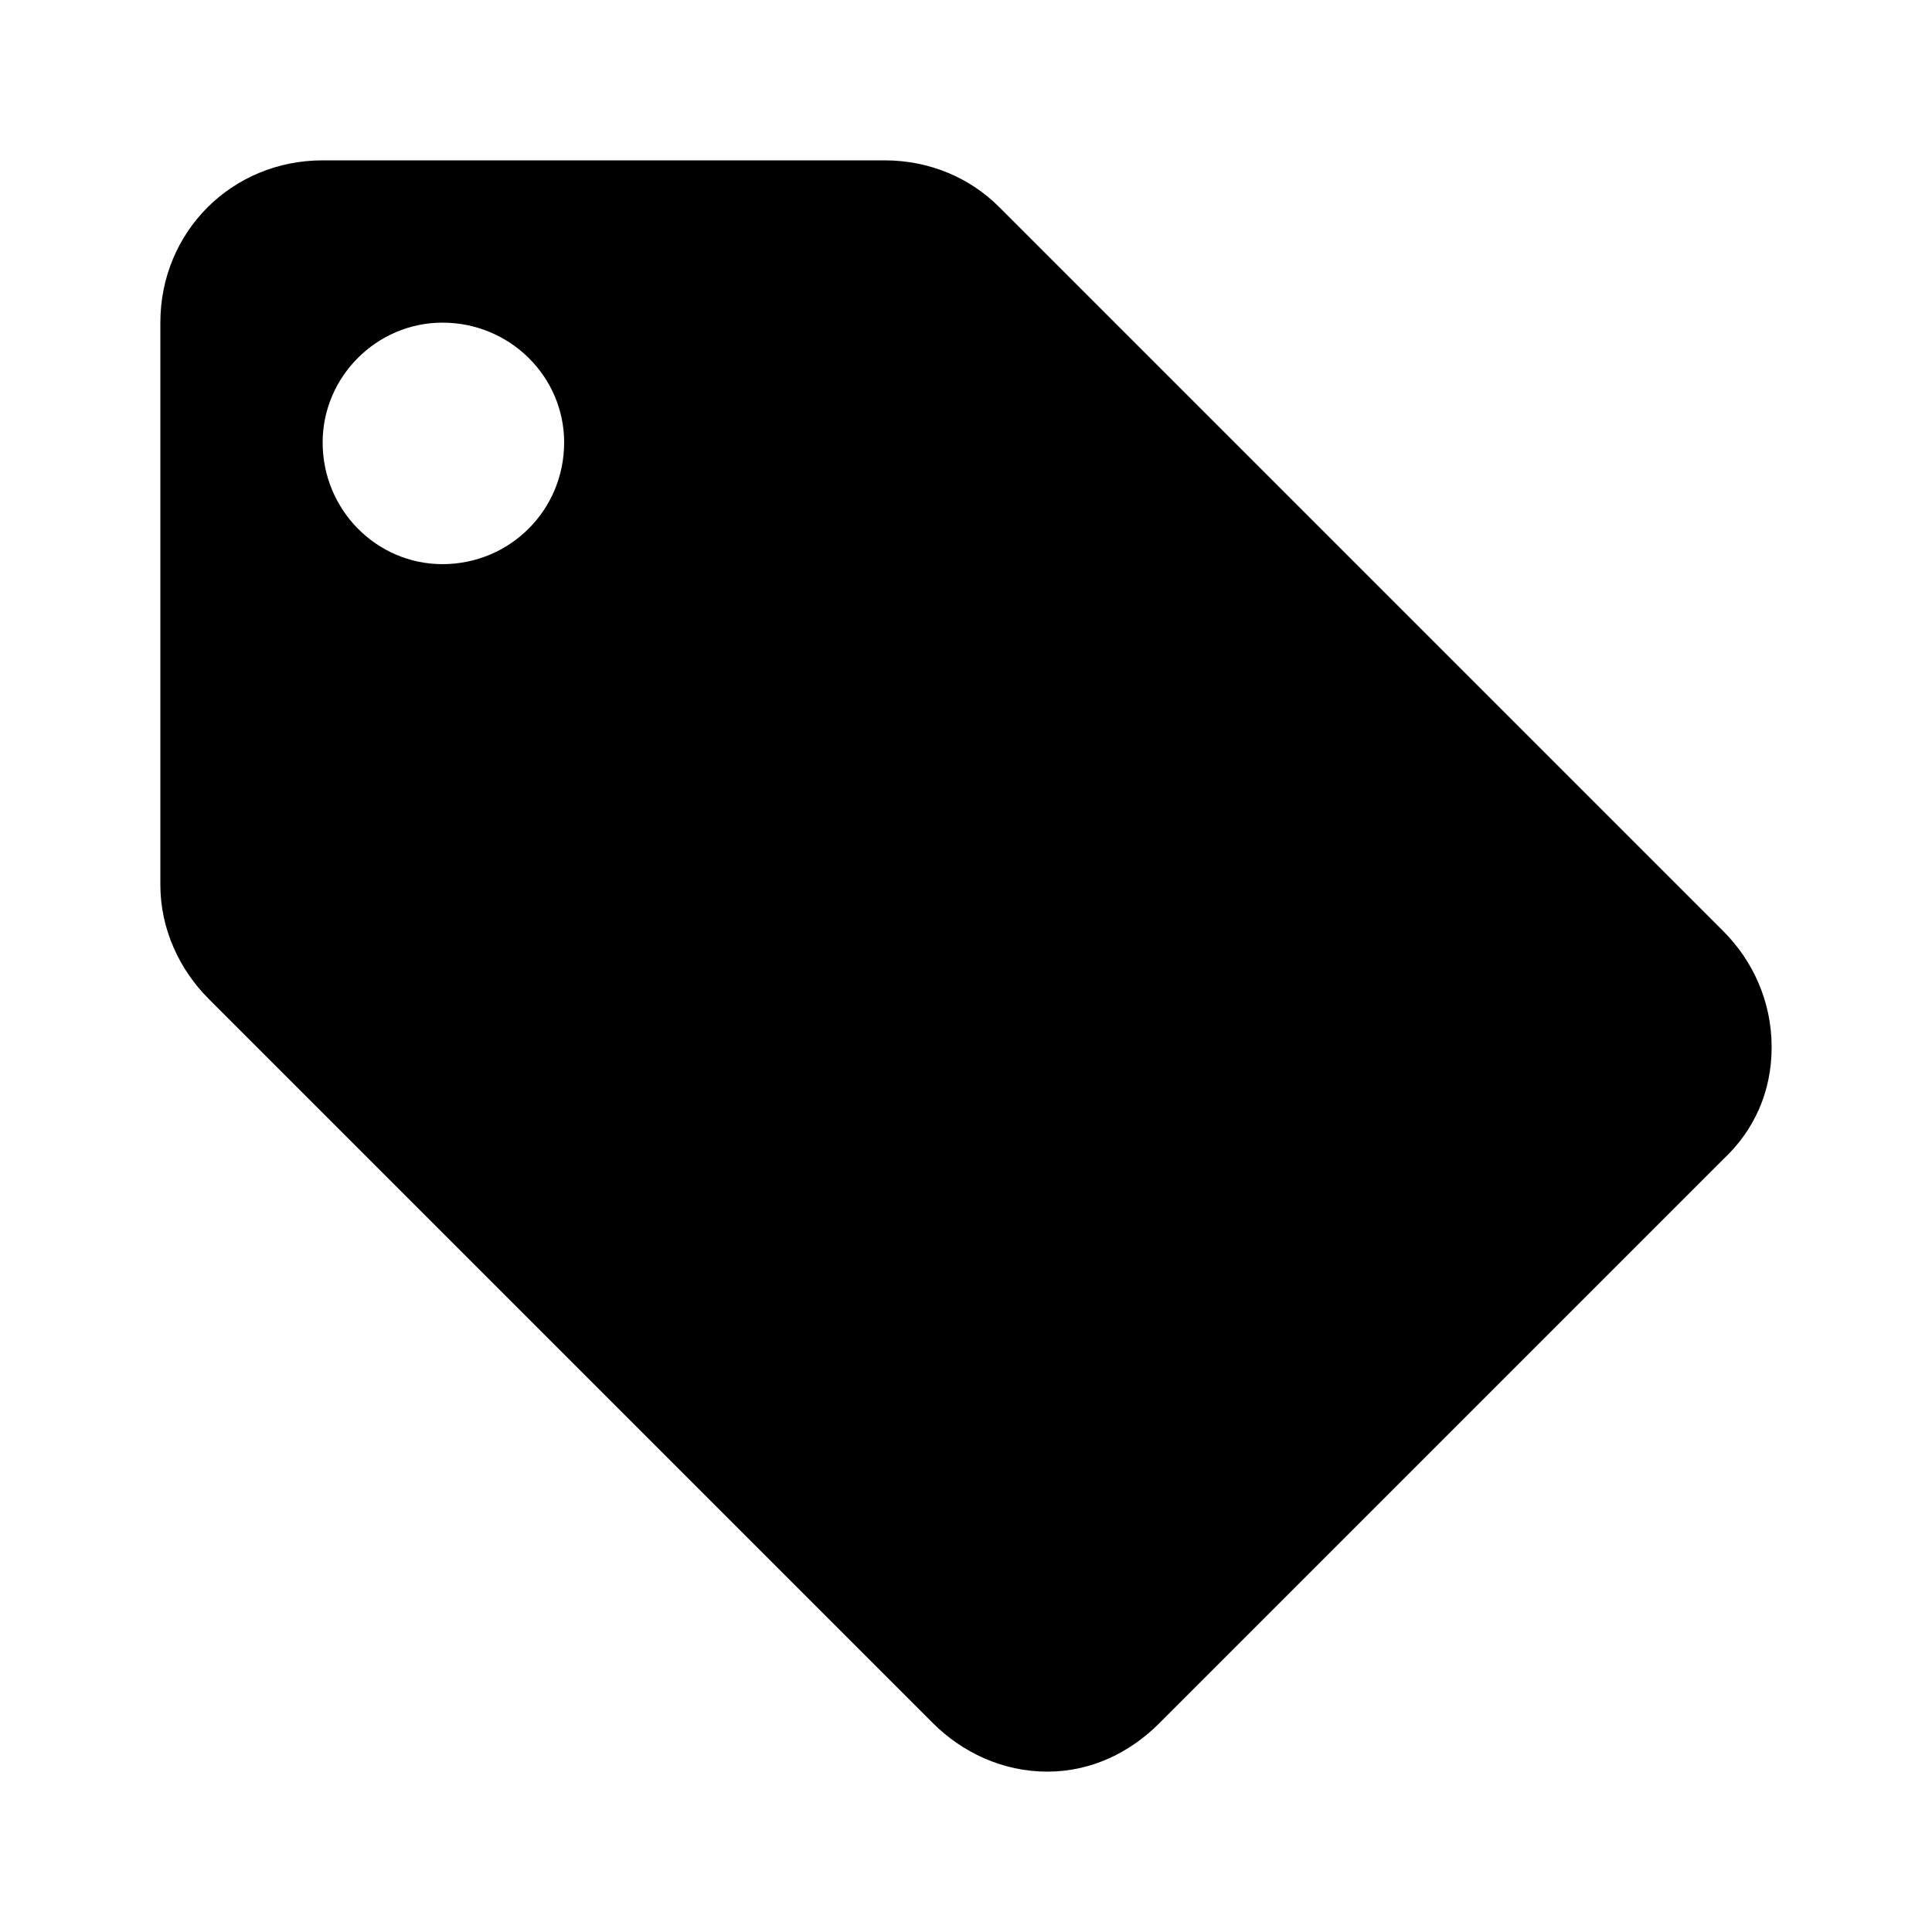
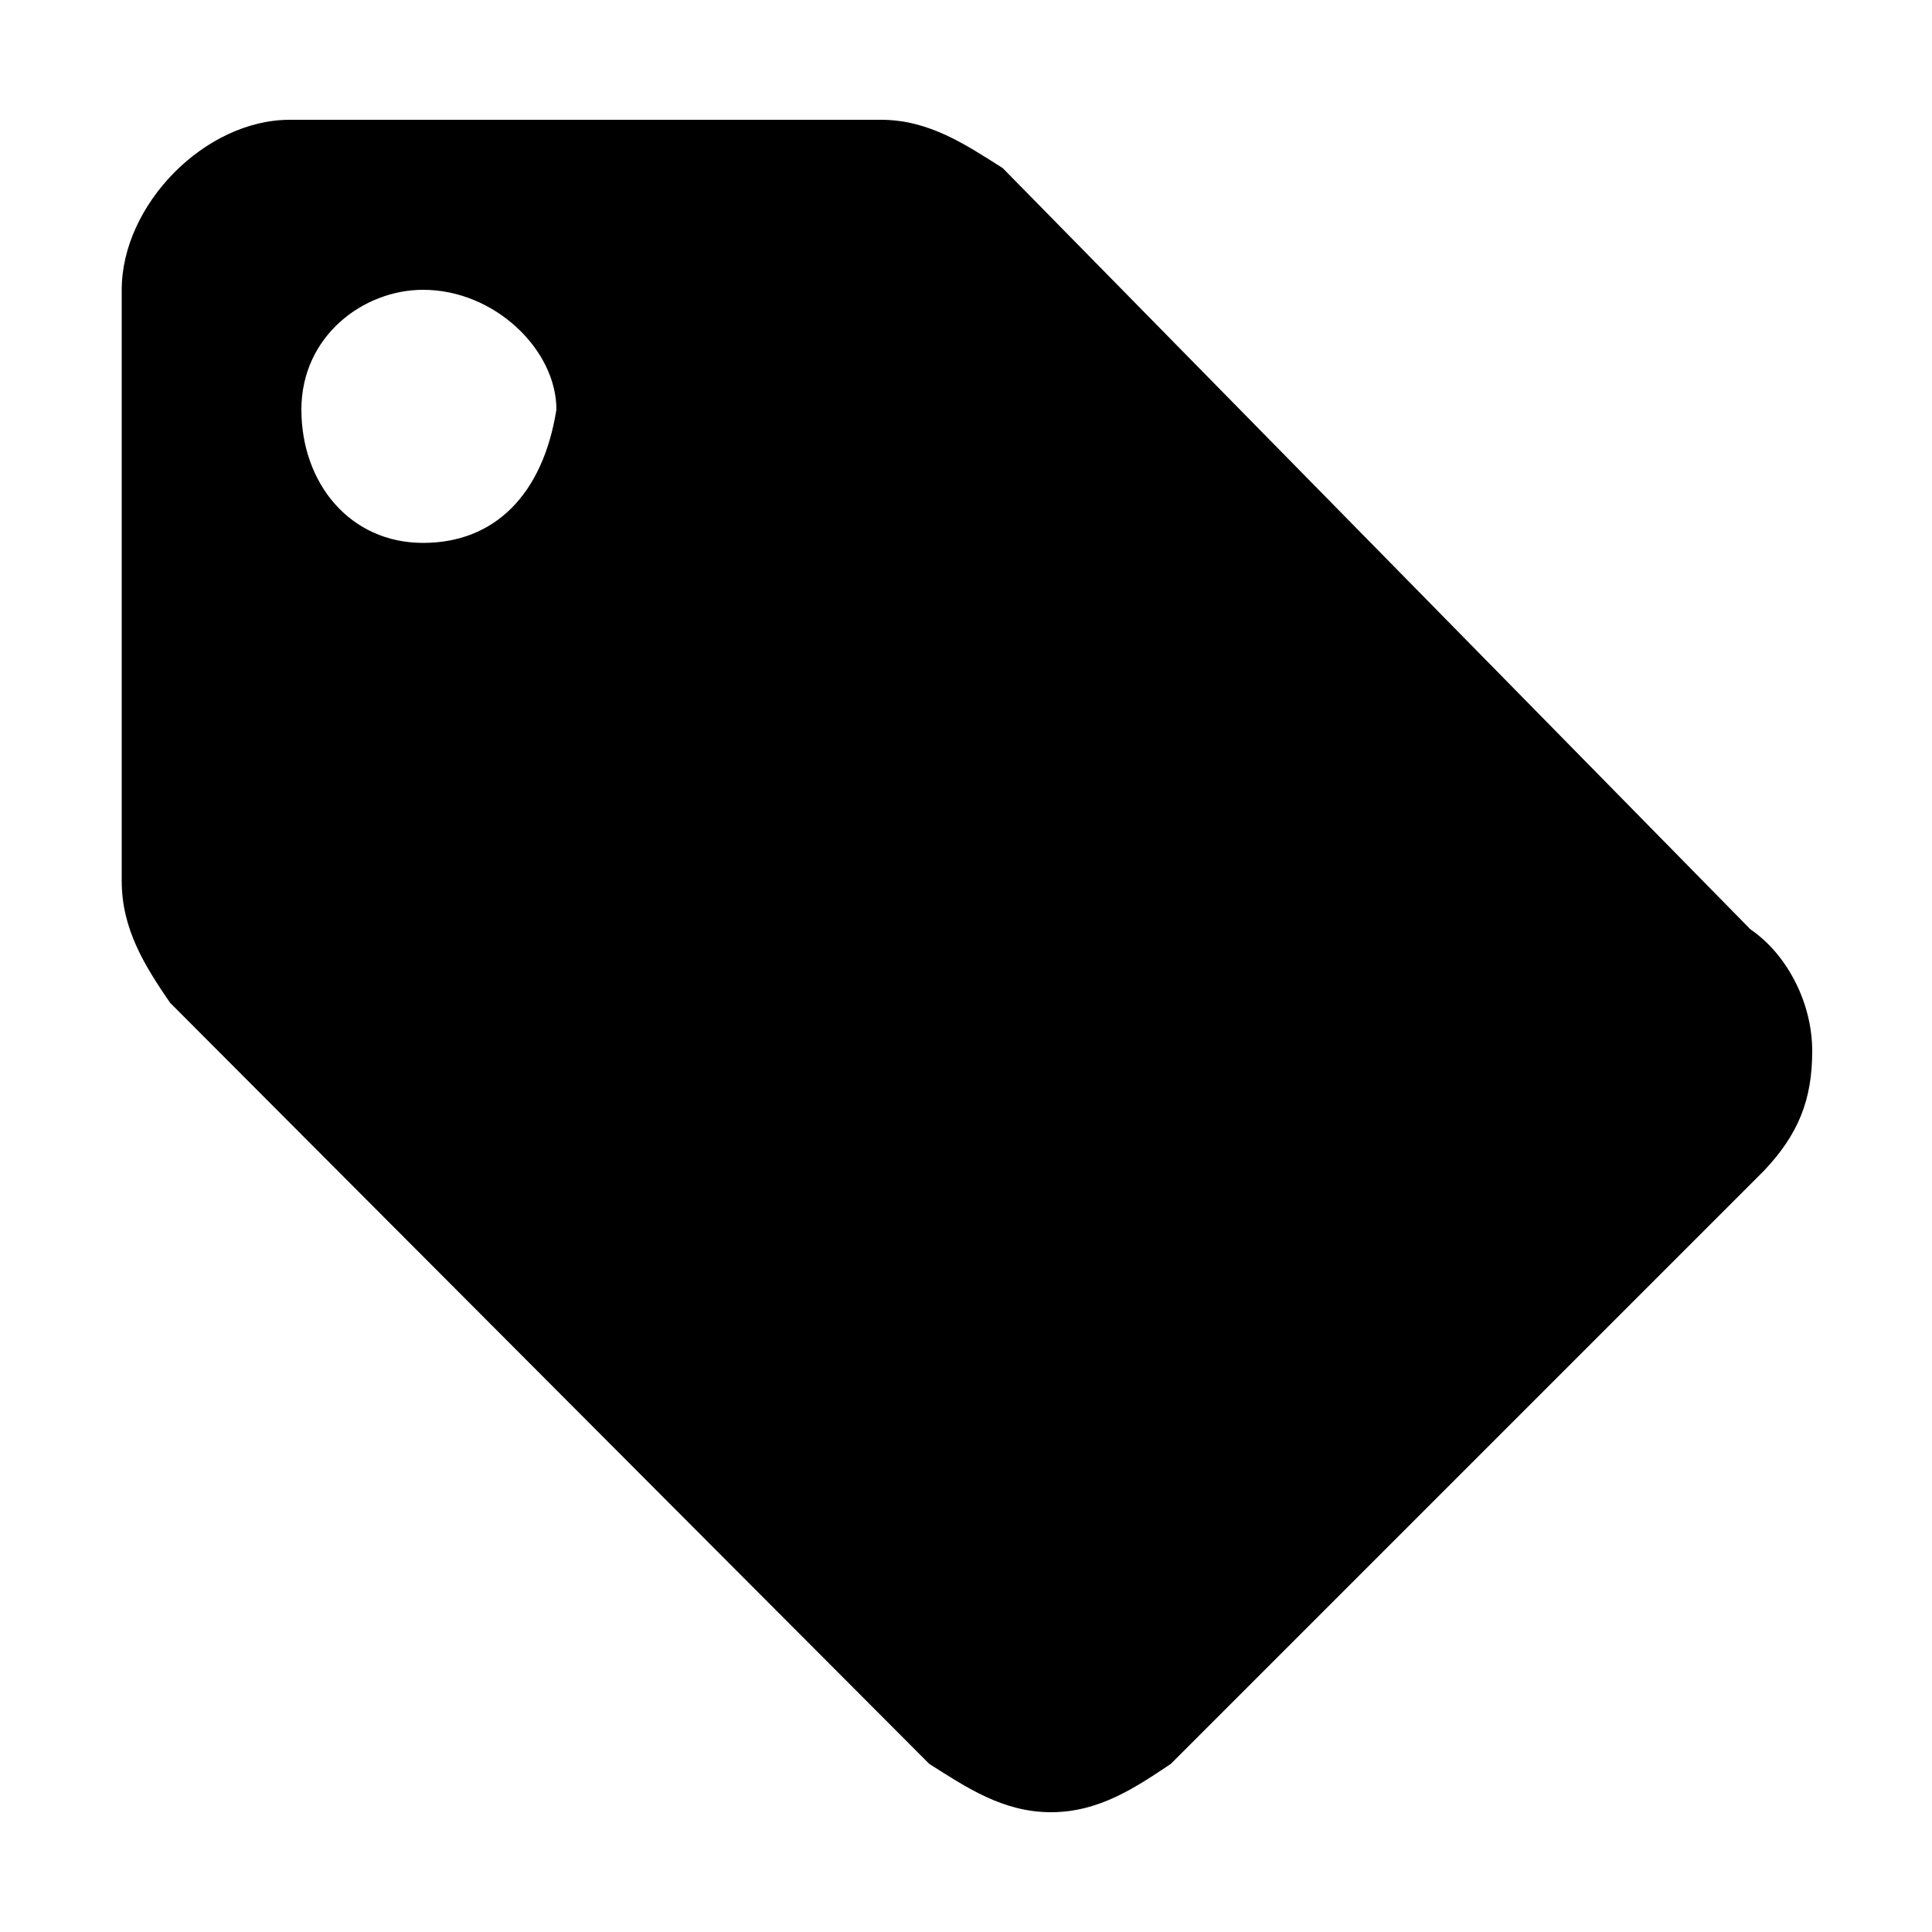
<svg xmlns="http://www.w3.org/2000/svg" viewBox="0 0 1000 1000">
-   <path d="M229 292c-34 0-62-28-62-63 0-34 28-62 62-62 35 0 63 28 63 62 0 35-28 63-63 63m663 190L517 107c-15-15-36-24-59-24H167c-47 0-84 37-84 84v291c0 23 10 44 25 59l375 375c15 15 36 25 59 25s43-10 58-25l292-292c16-15 25-35 25-58 0-24-10-45-25-60z" />
+   <path d="M219 281c-38 0-63-31-63-69s32-62 63-62c37 0 69 31 69 62-7 44-32 69-69 69zm687 200L519 87c-19-12-38-25-63-25H150c-44 0-87 44-87 88v306c0 25 12 44 25 63l393 394c19 12 38 25 63 25s44-13 62-25l307-307c18-19 25-37 25-62s-13-50-32-63z" />
</svg>
